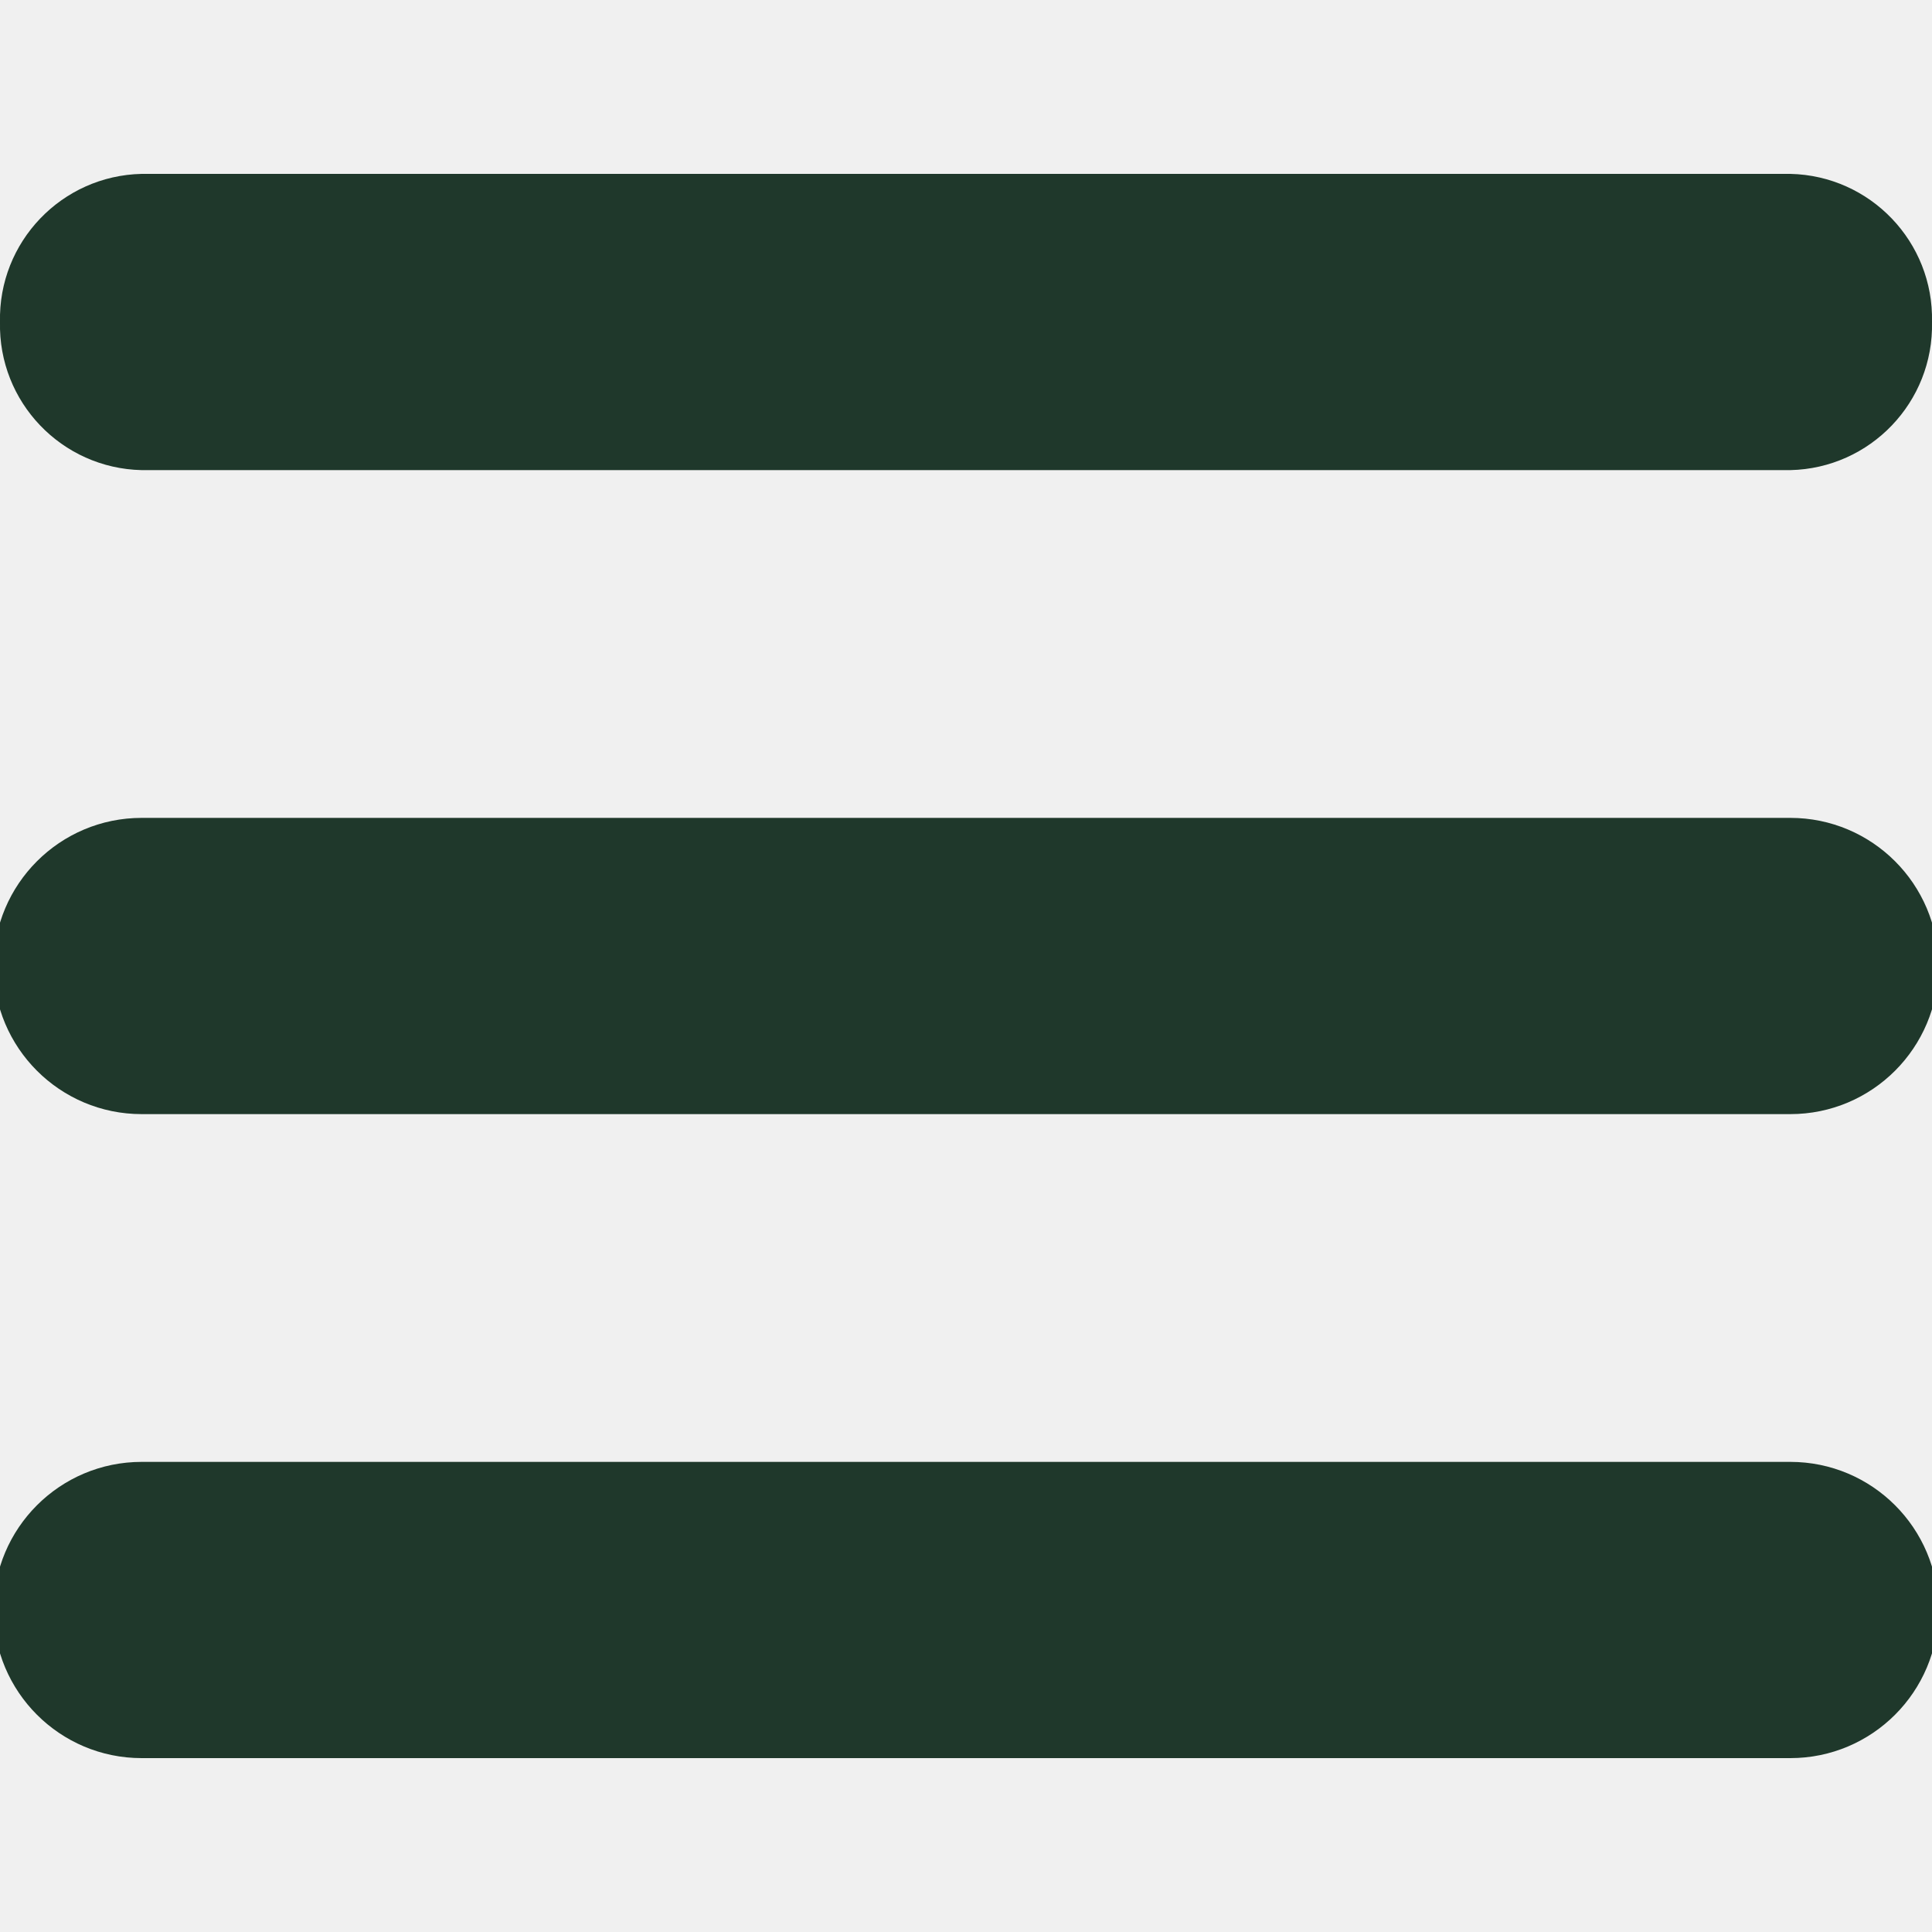
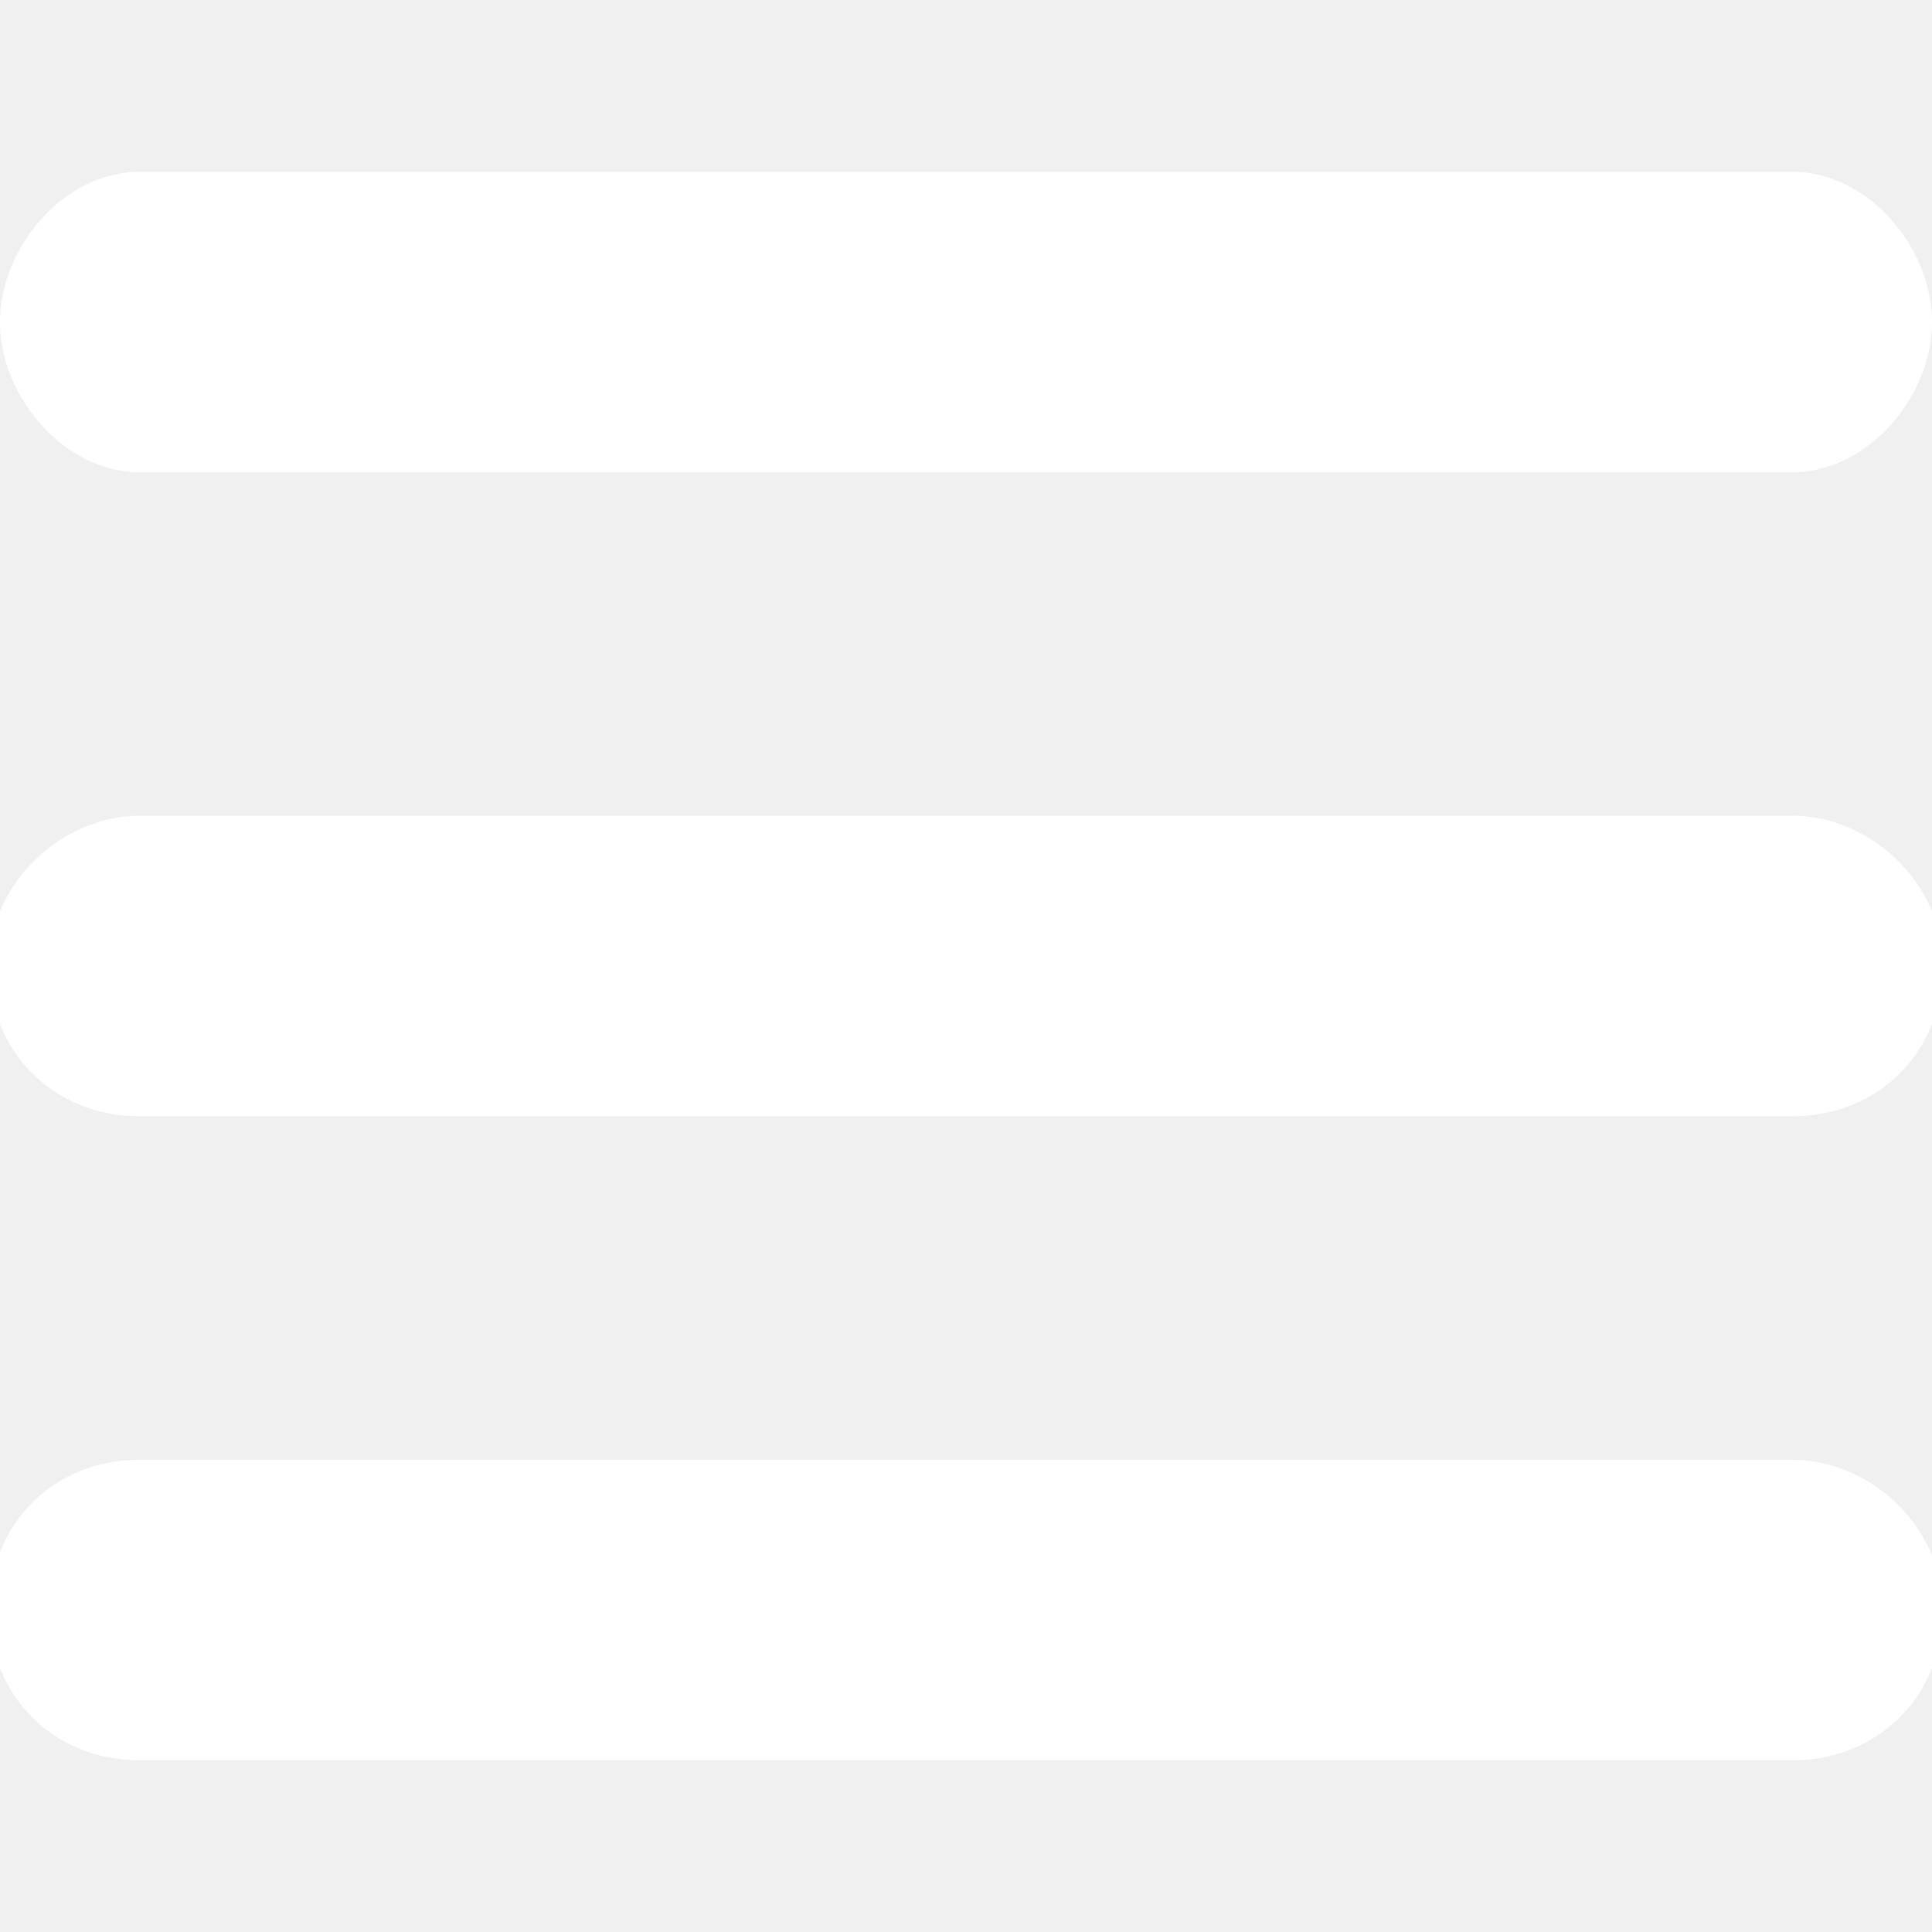
- <svg xmlns="http://www.w3.org/2000/svg" id="a5c5234d-435e-4034-bcd8-c6d933b99d8e" data-name="Ebene 1" viewBox="0 0 18 18">
-   <defs>
-     <style>.b51a943a-3cd5-4dc4-9727-06b2983d9f00{fill:#1f382b;}</style>
-   </defs>
-   <path class="b51a943a-3cd5-4dc4-9727-06b2983d9f00" d="M1.32,4.38H16.68A1.35,1.35,0,0,0,18,3a1.35,1.35,0,0,0-1.32-1.38H1.32A1.35,1.35,0,0,0,0,3,1.35,1.35,0,0,0,1.32,4.38Z" />
-   <path class="b51a943a-3cd5-4dc4-9727-06b2983d9f00" d="M16.68,13.62H1.32a1.38,1.38,0,0,0,0,2.76H16.68a1.38,1.38,0,0,0,0-2.76Z" />
-   <path class="b51a943a-3cd5-4dc4-9727-06b2983d9f00" d="M16.68,7.62H1.32a1.38,1.38,0,0,0,0,2.76H16.68a1.38,1.38,0,0,0,0-2.76Z" />
+ <svg xmlns="http://www.w3.org/2000/svg" version="1.1" id="a5c5234d-435e-4034-bcd8-c6d933b99d8e" x="0px" y="0px" viewBox="0 0 18 18" style="enable-background:new 0 0 18 18;" xml:space="preserve">
+   <style type="text/css">
+ 	.st0{fill:#FFFFFF;}
+ </style>
+   <path class="st0" d="M1.3,4.4h15.4C17.4,4.4,18,3.7,18,3c0,0,0,0,0,0c0-0.7-0.6-1.4-1.3-1.4c0,0,0,0,0,0H1.3C0.6,1.6,0,2.3,0,3  c0,0,0,0,0,0C0,3.7,0.6,4.4,1.3,4.4C1.3,4.4,1.3,4.4,1.3,4.4z" />
+   <path class="st0" d="M16.7,13.6H1.3c-0.8,0-1.4,0.6-1.4,1.4c0,0.8,0.6,1.4,1.4,1.4h15.4c0.8,0,1.4-0.6,1.4-1.4S17.4,13.6,16.7,13.6z  " />
+   <path class="st0" d="M16.7,7.6H1.3C0.6,7.6-0.1,8.2-0.1,9s0.6,1.4,1.4,1.4h15.4c0.8,0,1.4-0.6,1.4-1.4S17.4,7.6,16.7,7.6z" />
</svg>
